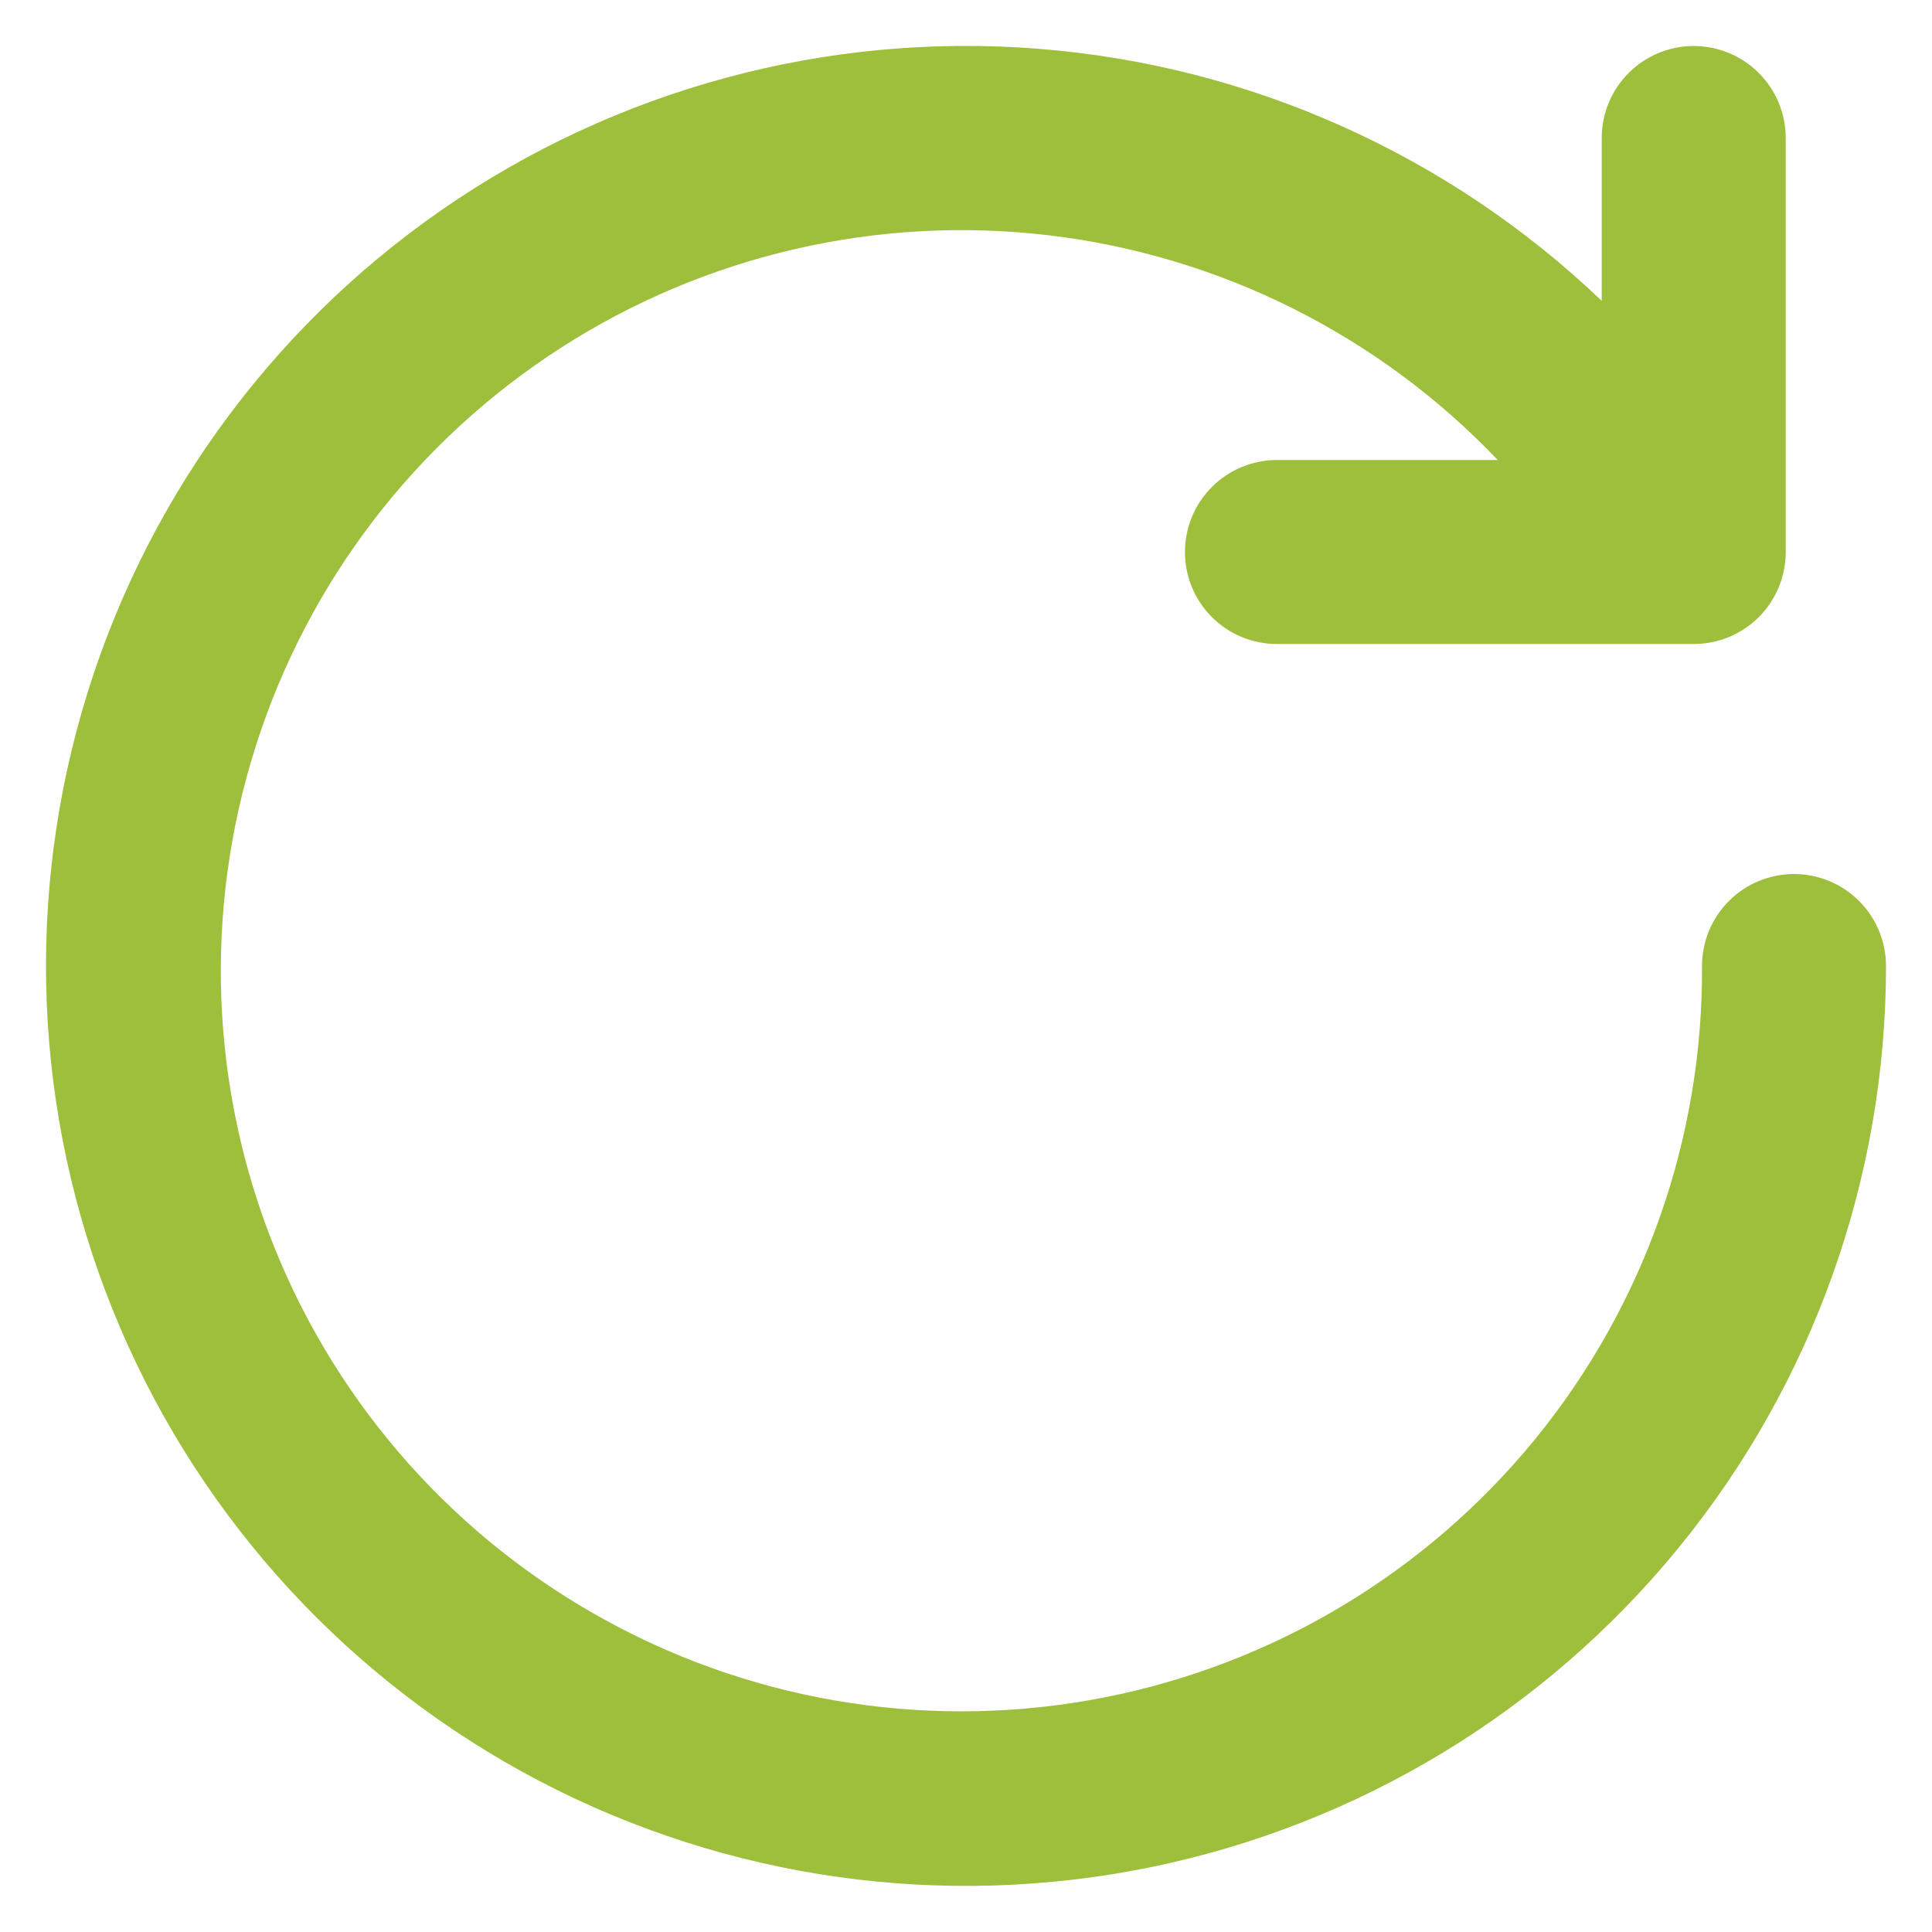
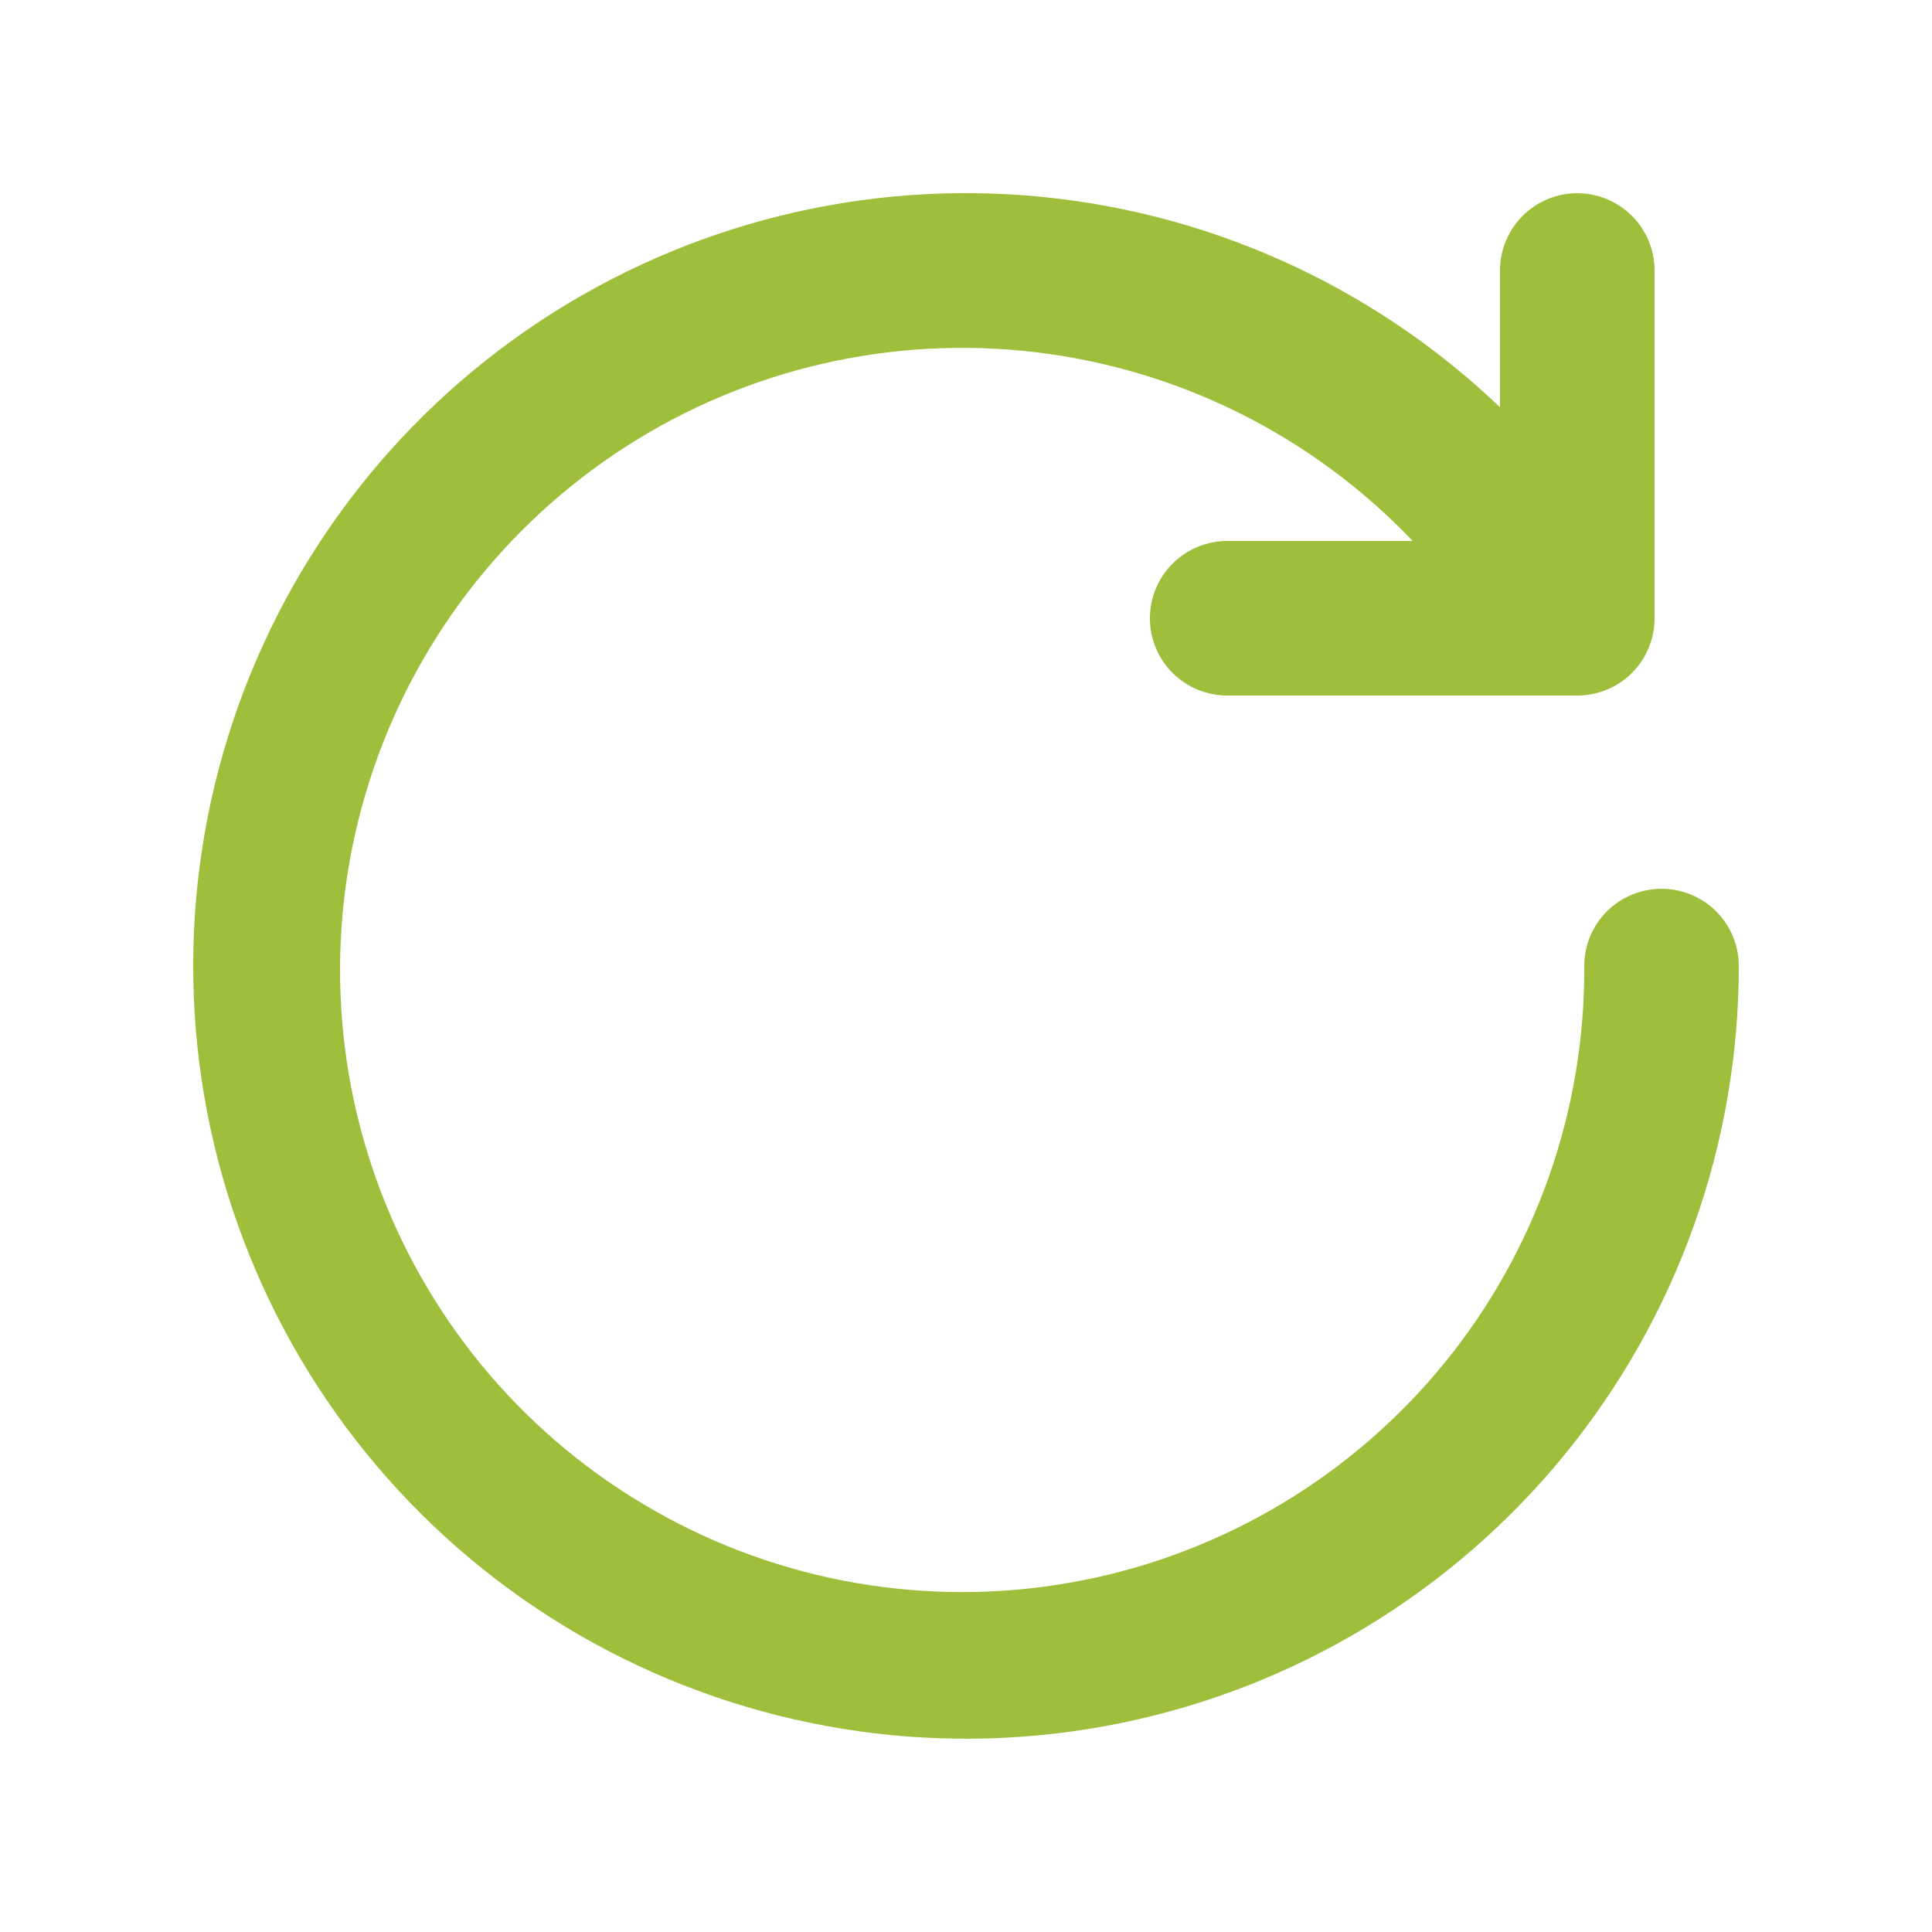
- <svg xmlns="http://www.w3.org/2000/svg" width="21" height="21" viewBox="0 0 21 21" fill="none">
-   <path d="M19.5 9.5C19.235 9.5 18.98 9.606 18.793 9.793C18.605 9.981 18.5 10.235 18.5 10.501C18.512 12.373 17.87 14.192 16.686 15.643C15.501 17.094 13.848 18.086 12.01 18.449C10.172 18.812 8.266 18.523 6.619 17.631C4.971 16.74 3.686 15.302 2.985 13.565C2.284 11.828 2.211 9.901 2.778 8.116C3.344 6.33 4.516 4.799 6.091 3.784C7.665 2.77 9.544 2.336 11.404 2.558C13.264 2.78 14.988 3.644 16.28 5H13.88C13.615 5 13.36 5.106 13.173 5.293C12.985 5.481 12.88 5.735 12.88 6C12.88 6.266 12.985 6.52 13.173 6.708C13.36 6.895 13.615 7 13.88 7H18.41C18.675 7 18.93 6.895 19.117 6.708C19.305 6.52 19.41 6.266 19.41 6V1.5C19.41 1.235 19.305 0.981 19.117 0.793C18.93 0.606 18.675 0.5 18.41 0.5C18.145 0.5 17.89 0.606 17.703 0.793C17.515 0.981 17.41 1.235 17.41 1.5V3.27C15.745 1.679 13.581 0.71 11.284 0.53C8.987 0.349 6.699 0.967 4.805 2.279C2.911 3.591 1.529 5.517 0.891 7.731C0.253 9.944 0.399 12.311 1.305 14.429C2.21 16.547 3.819 18.288 5.86 19.357C7.901 20.426 10.248 20.758 12.505 20.296C14.762 19.834 16.79 18.607 18.247 16.822C19.704 15.037 20.5 12.804 20.5 10.501C20.5 10.235 20.395 9.981 20.207 9.793C20.02 9.606 19.765 9.5 19.5 9.5Z" fill="#9EBF3B" />
+ <svg xmlns="http://www.w3.org/2000/svg" width="25" height="25" viewBox="0 0 25 25" fill="none">
+   <path d="M21.5 11.501C21.235 11.501 20.98 11.606 20.793 11.793C20.605 11.981 20.5 12.235 20.5 12.501C20.512 14.373 19.87 16.192 18.686 17.643C17.501 19.094 15.848 20.086 14.01 20.449C12.172 20.812 10.266 20.523 8.619 19.631C6.971 18.74 5.686 17.302 4.985 15.565C4.284 13.828 4.211 11.901 4.778 10.116C5.344 8.33 6.516 6.799 8.091 5.784C9.665 4.77 11.544 4.336 13.404 4.558C15.264 4.78 16.988 5.644 18.28 7H15.88C15.615 7 15.36 7.106 15.173 7.293C14.985 7.481 14.88 7.735 14.88 8C14.88 8.266 14.985 8.52 15.173 8.708C15.36 8.895 15.615 9 15.88 9H20.41C20.675 9 20.93 8.895 21.117 8.708C21.305 8.52 21.41 8.266 21.41 8V3.5C21.41 3.235 21.305 2.981 21.117 2.793C20.93 2.606 20.675 2.5 20.41 2.5C20.145 2.5 19.89 2.606 19.703 2.793C19.515 2.981 19.41 3.235 19.41 3.5V5.27C17.745 3.679 15.581 2.71 13.284 2.53C10.987 2.349 8.699 2.967 6.805 4.279C4.911 5.591 3.529 7.517 2.891 9.731C2.253 11.944 2.399 14.311 3.305 16.429C4.21 18.547 5.819 20.288 7.86 21.357C9.901 22.426 12.248 22.758 14.505 22.296C16.762 21.834 18.79 20.607 20.247 18.822C21.704 17.037 22.5 14.804 22.5 12.501C22.5 12.235 22.395 11.981 22.207 11.793C22.02 11.606 21.765 11.501 21.5 11.501Z" fill="#9EBF3B" />
</svg>
